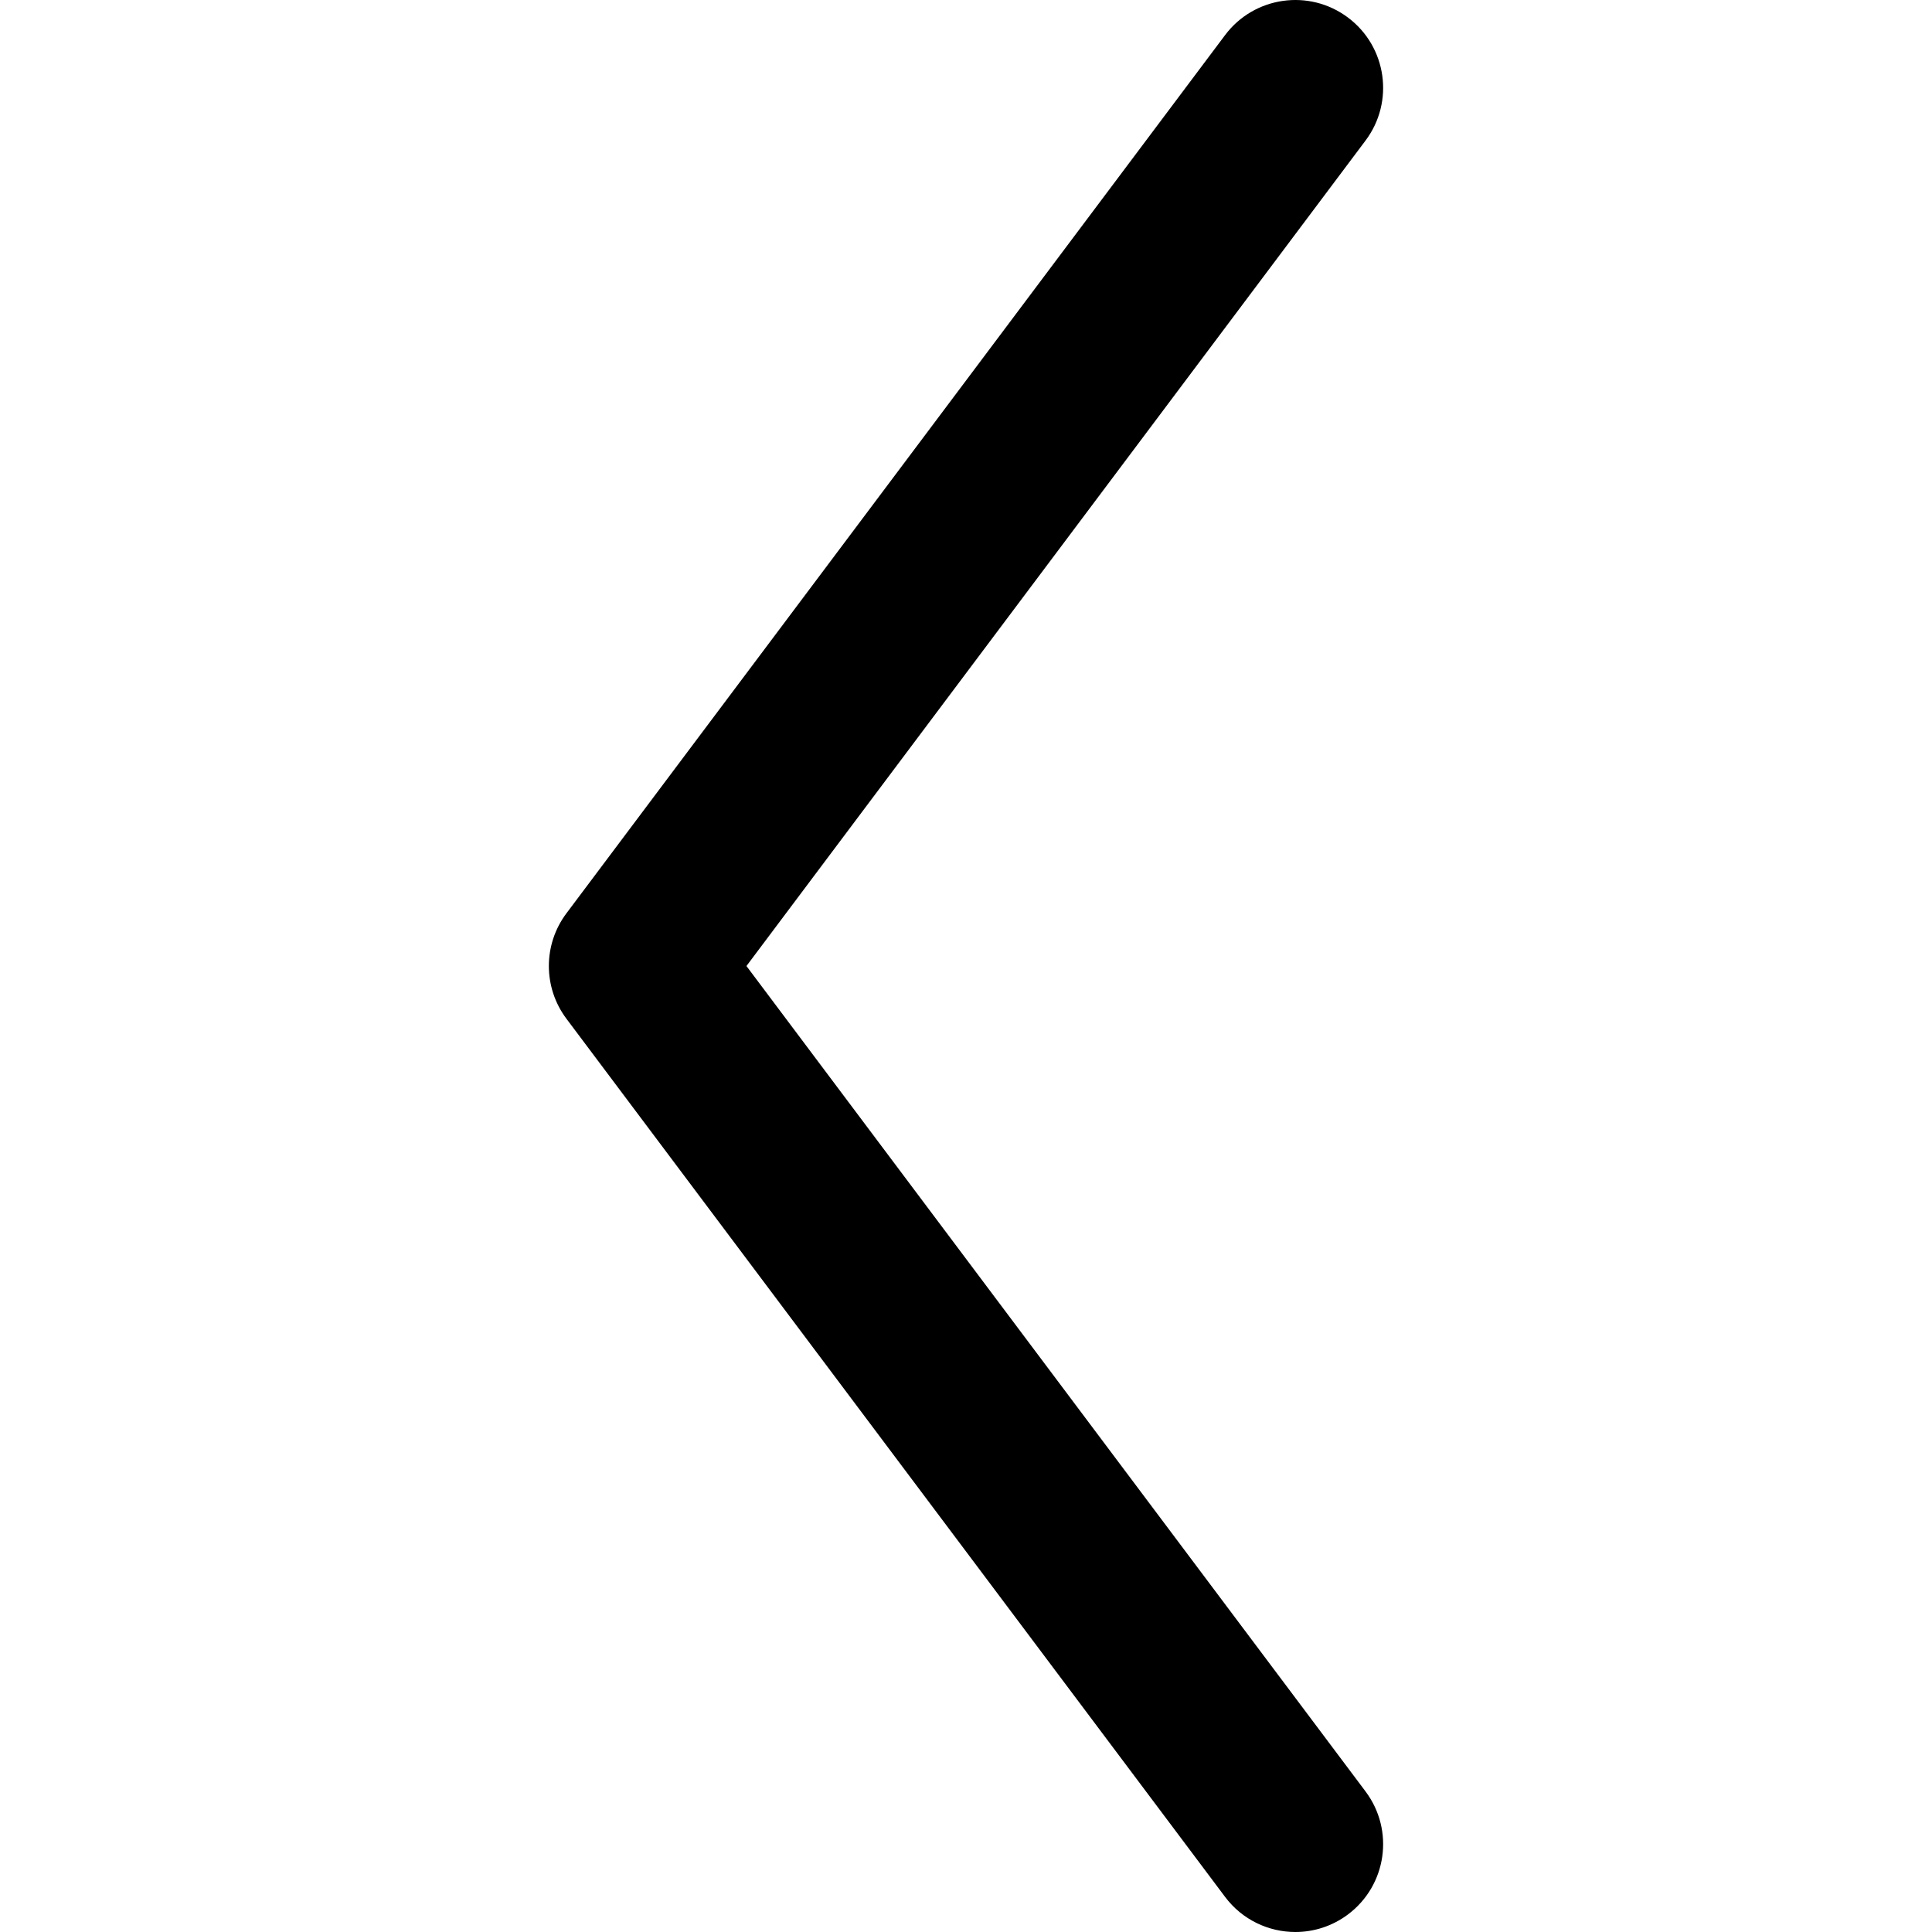
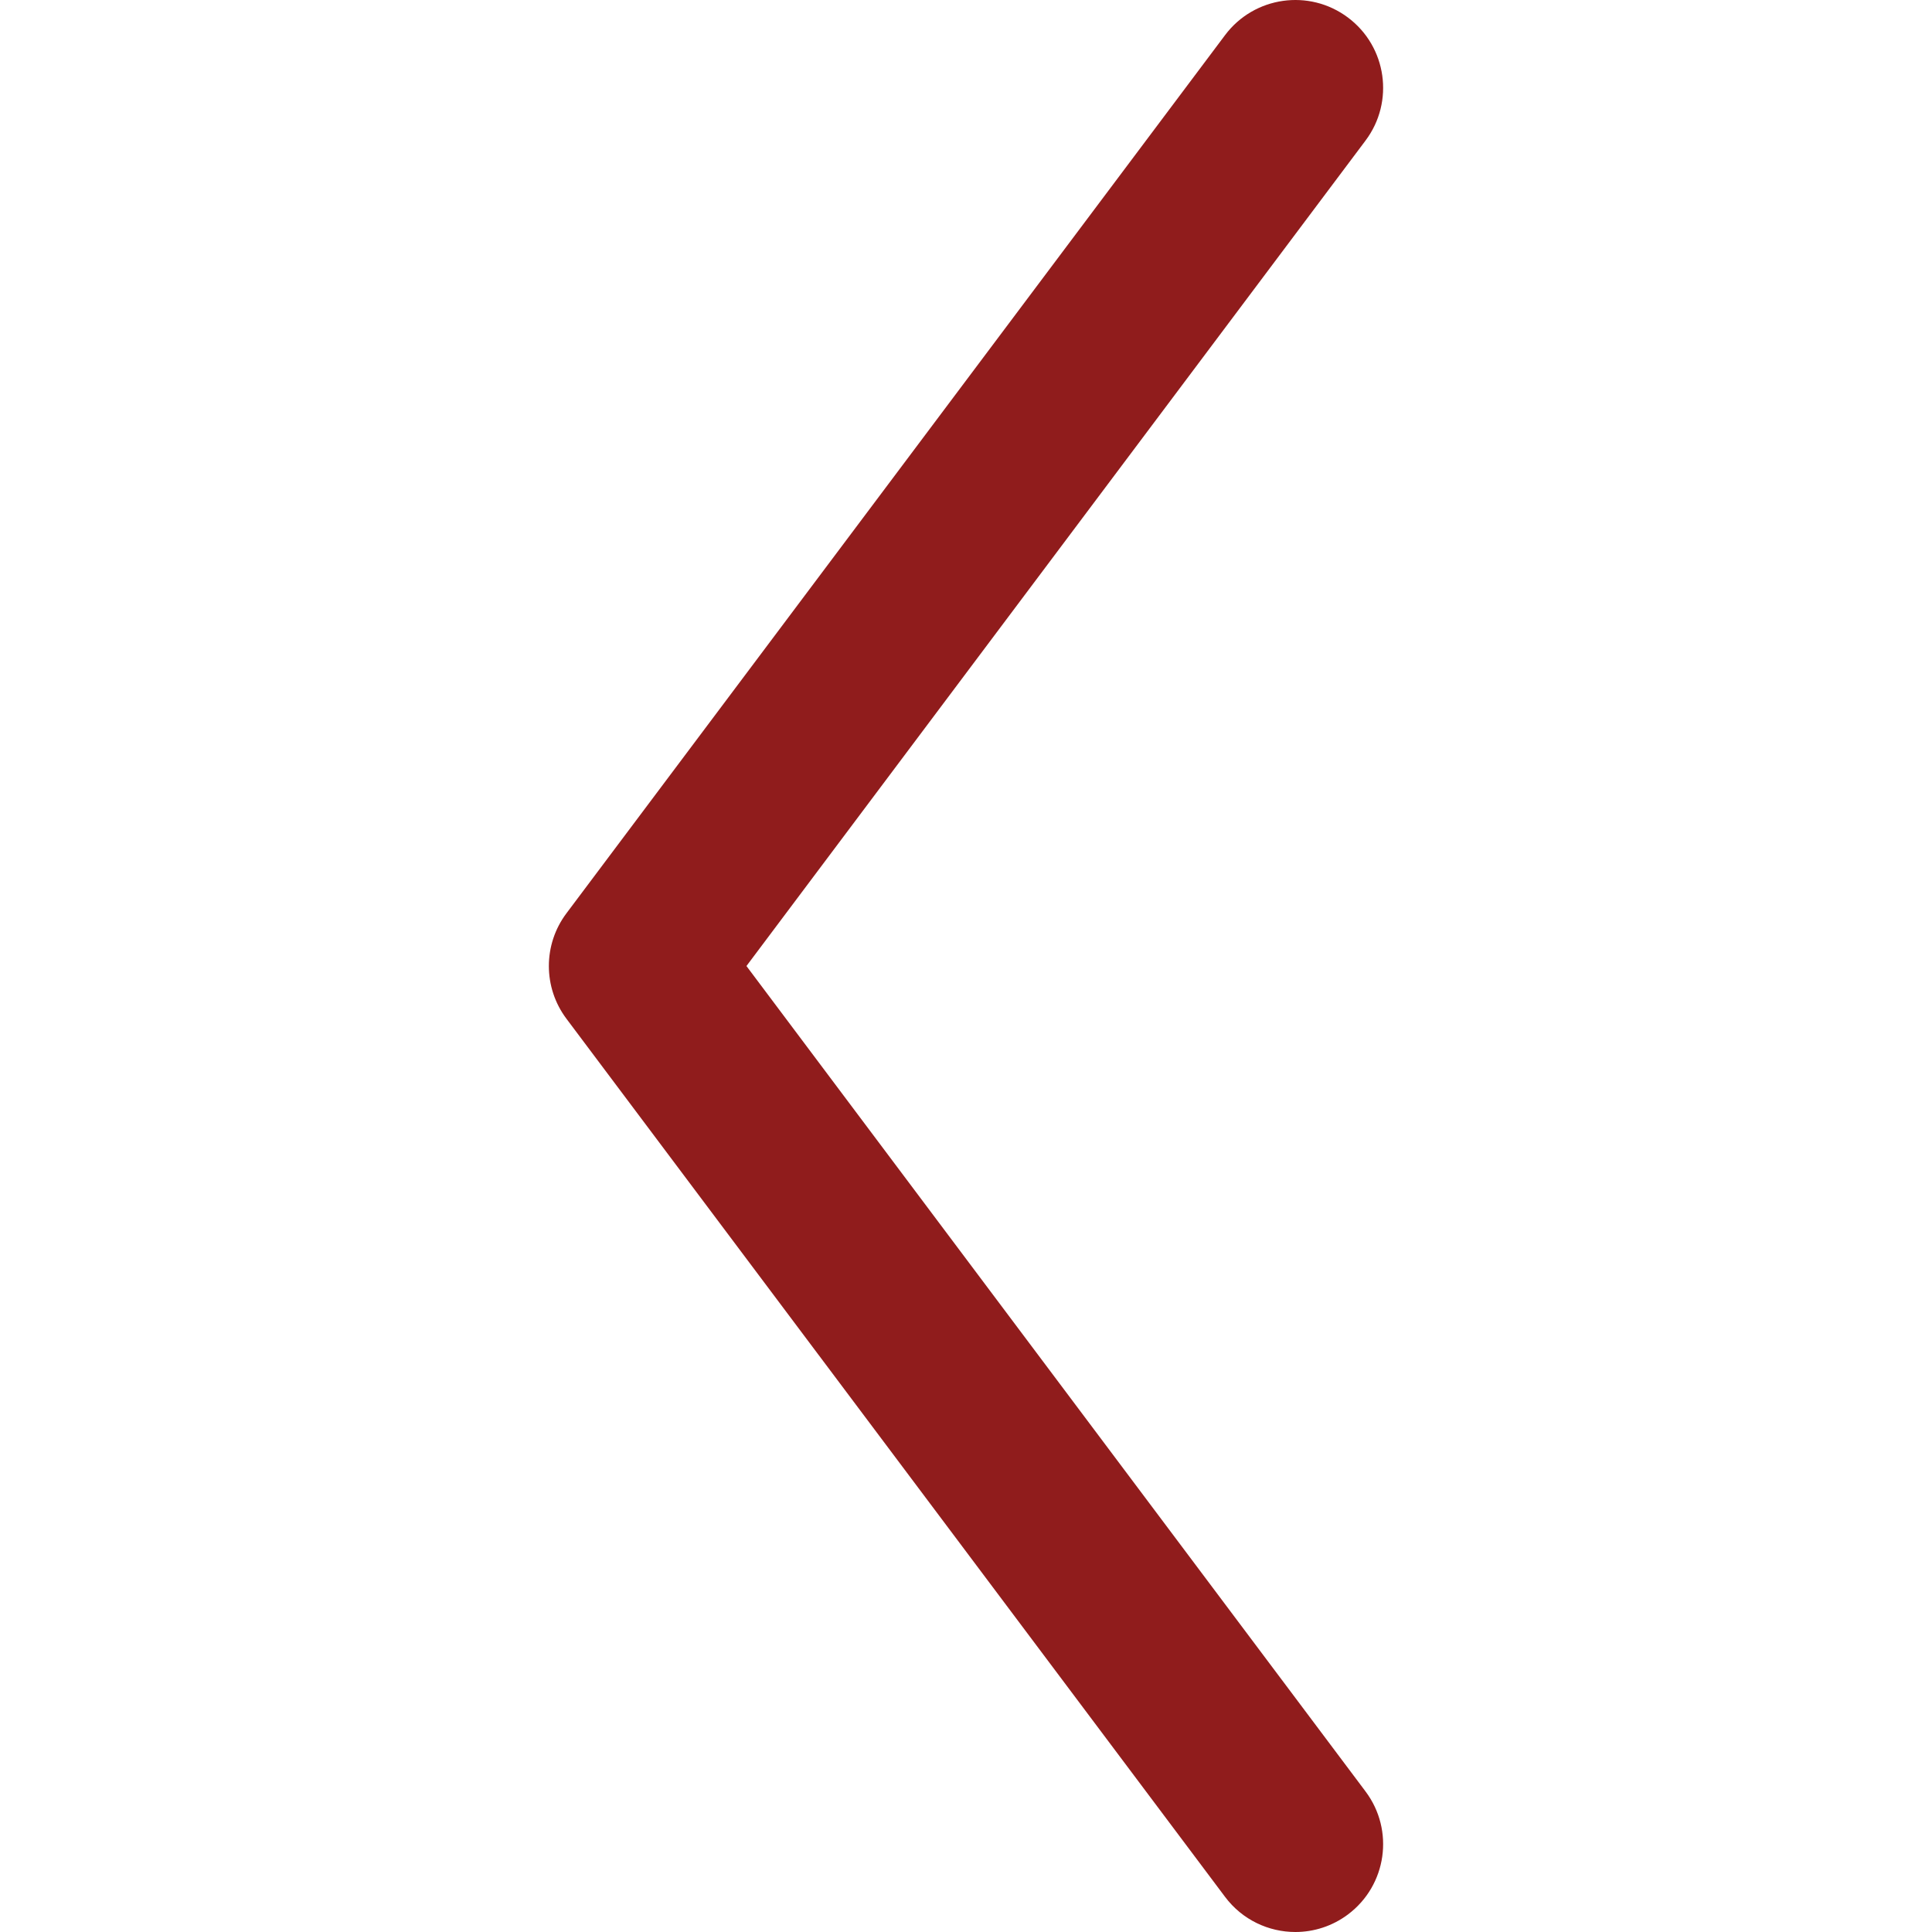
- <svg xmlns="http://www.w3.org/2000/svg" fill="#000000" height="800px" width="800px" version="1.1" id="Layer_1" viewBox="0 0 330.002 330.002" xml:space="preserve">
+ <svg xmlns="http://www.w3.org/2000/svg" fill="#901C1C" version="1.1" id="Layer_1" viewBox="0 0 330.002 330.002" xml:space="preserve">
  <path id="XMLID_227_" d="M233.25,306.001L127.5,165.005L233.25,24.001c4.971-6.628,3.627-16.03-3-21c-6.627-4.971-16.03-3.626-21,3  L96.75,156.005c-4,5.333-4,12.667,0,18l112.5,149.996c2.947,3.93,7.451,6.001,12.012,6.001c3.131,0,6.29-0.978,8.988-3.001  C236.878,322.03,238.221,312.628,233.25,306.001z" />
</svg>
